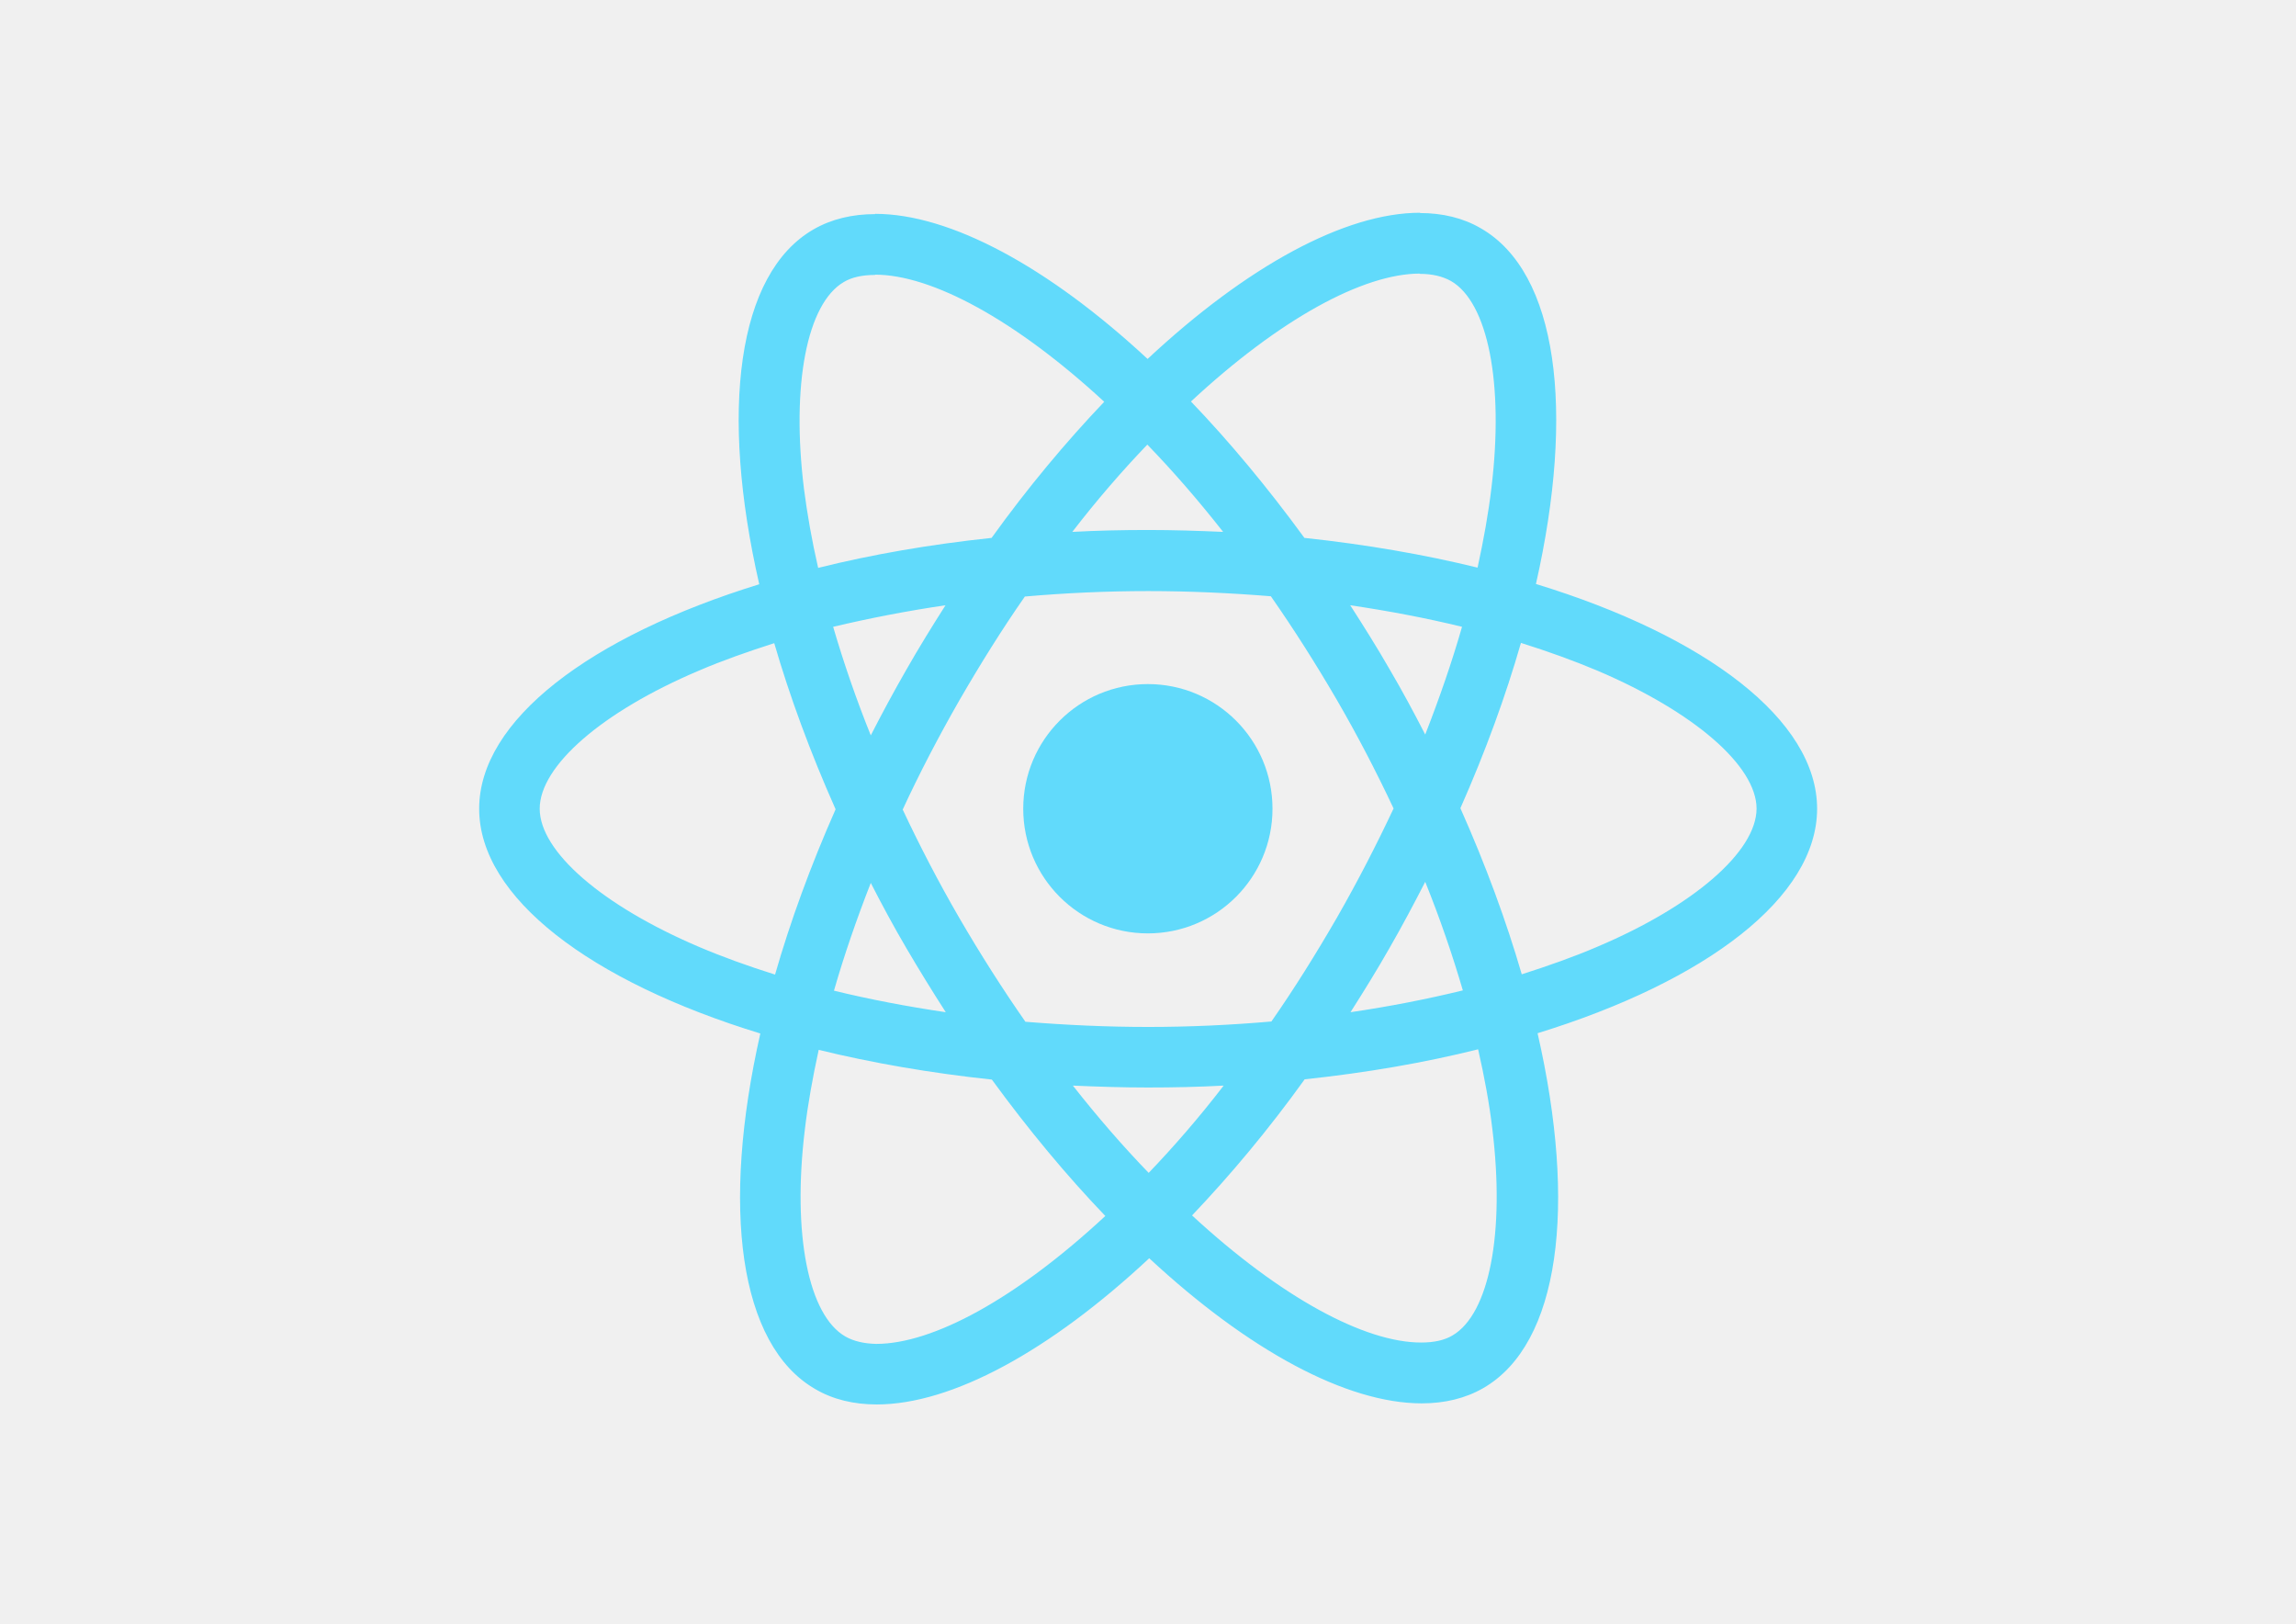
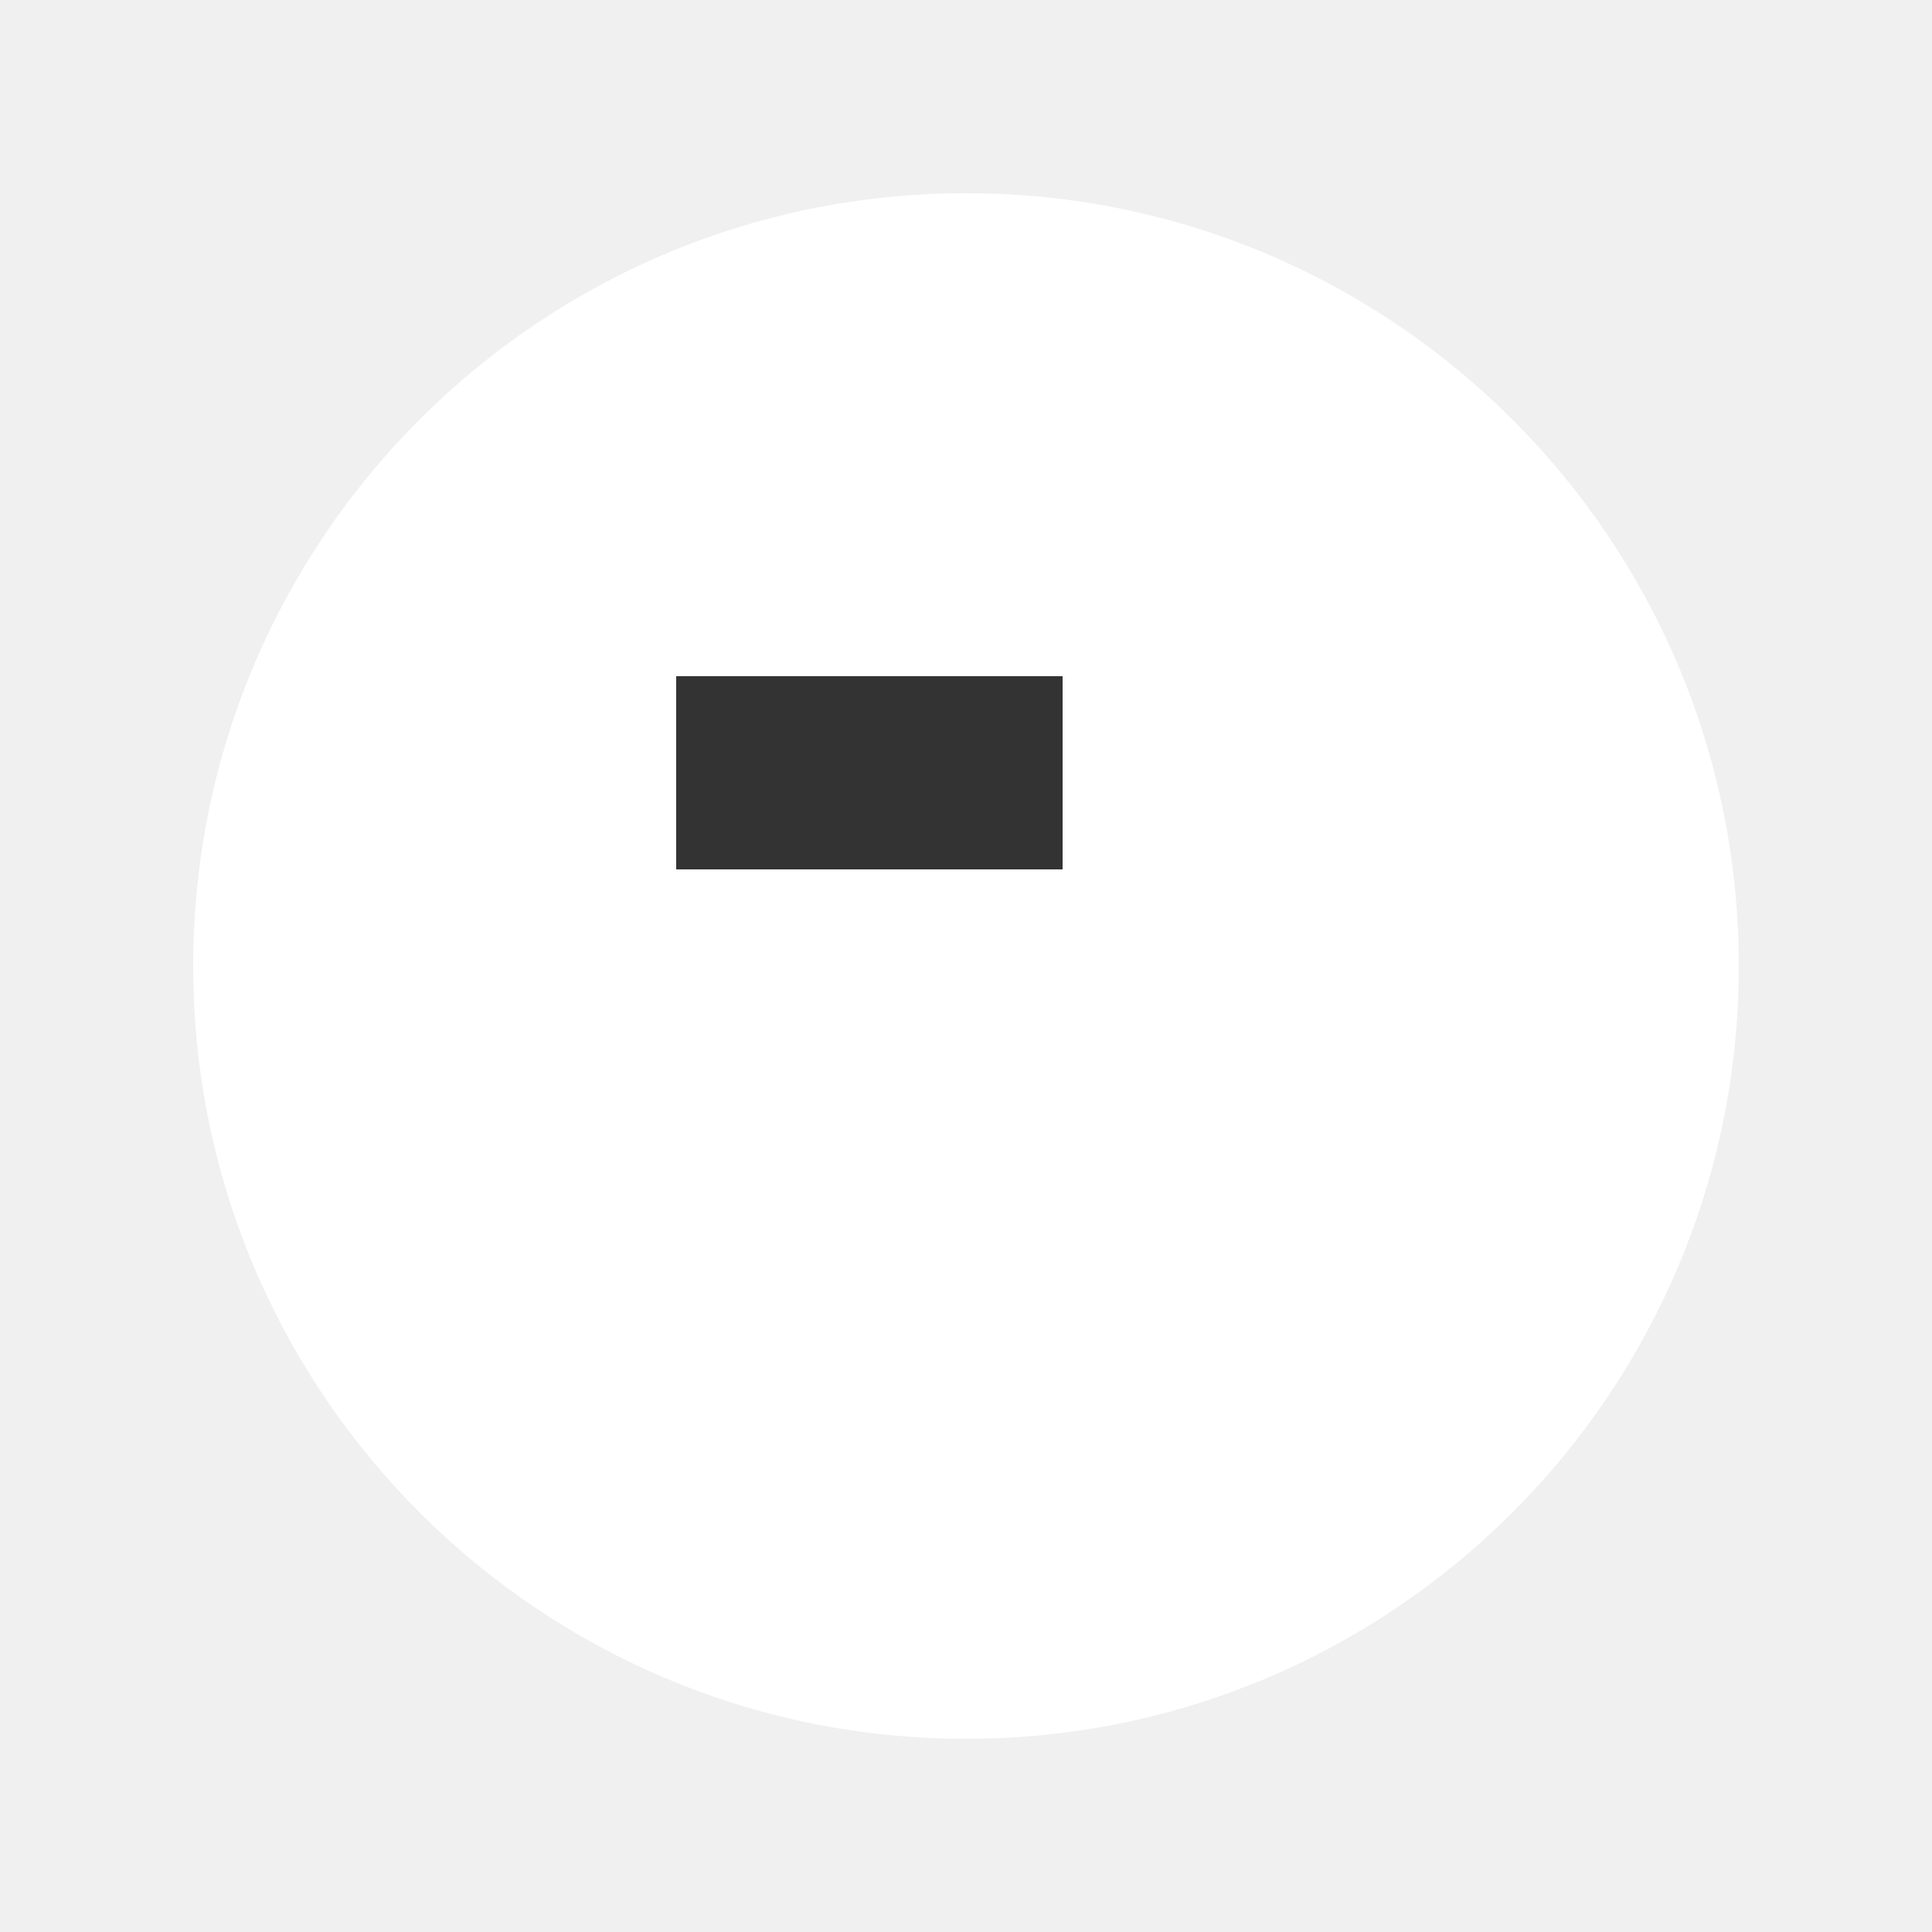
- <svg xmlns="http://www.w3.org/2000/svg" viewBox="0 0 841.9 595.3">
-   <g fill="#61DAFB">
-     <path d="M666.3 296.5c0-32.5-40.7-63.3-103.1-82.4 14.4-63.6 8-114.2-20.2-130.4-6.5-3.8-14.1-5.6-22.4-5.6v22.3c4.6 0 8.3.9 11.4 2.6 13.6 7.8 19.5 37.5 14.9 75.7-1.1 9.4-2.9 19.3-5.1 29.4-19.6-4.8-41-8.5-63.5-10.9-13.5-18.5-27.5-35.3-41.6-50 32.6-30.3 63.2-46.9 84-46.9V78c-27.5 0-63.5 19.6-99.9 53.6-36.4-33.8-72.4-53.2-99.9-53.2v22.3c20.7 0 51.4 16.5 84 46.6-14 14.7-28 31.4-41.3 49.9-22.6 2.4-44 6.1-63.6 11-2.3-10-4-19.7-5.2-29-4.7-38.2 1.1-67.9 14.6-75.8 3-1.8 6.9-2.6 11.5-2.6V78.5c-8.4 0-16 1.8-22.6 5.6-28.1 16.2-34.4 66.7-19.9 130.1-62.2 19.2-102.7 49.9-102.7 82.3 0 32.5 40.7 63.3 103.1 82.4-14.4 63.6-8 114.2 20.2 130.4 6.5 3.8 14.1 5.6 22.5 5.6 27.5 0 63.5-19.6 99.9-53.6 36.4 33.8 72.4 53.2 99.9 53.2 8.4 0 16-1.8 22.6-5.6 28.1-16.2 34.4-66.7 19.9-130.1 62-19.1 102.5-49.9 102.5-82.3zm-130.2-66.7c-3.7 12.9-8.3 26.2-13.5 39.5-4.1-8-8.4-16-13.1-24-4.6-8-9.5-15.8-14.4-23.4 14.2 2.1 27.9 4.7 41 7.9zm-45.8 106.5c-7.8 13.5-15.8 26.3-24.1 38.2-14.9 1.3-30 2-45.2 2-15.1 0-30.2-.7-45-1.9-8.3-11.9-16.4-24.6-24.2-38-7.6-13.1-14.5-26.4-20.8-39.8 6.2-13.4 13.2-26.8 20.7-39.9 7.8-13.5 15.8-26.3 24.1-38.2 14.9-1.3 30-2 45.2-2 15.1 0 30.2.7 45 1.9 8.3 11.9 16.4 24.6 24.2 38 7.6 13.1 14.5 26.4 20.8 39.8-6.3 13.4-13.2 26.8-20.7 39.9zm32.3-13c5.4 13.4 10 26.8 13.8 39.8-13.1 3.2-26.9 5.9-41.2 8 4.9-7.7 9.8-15.6 14.4-23.7 4.6-8 8.9-16.1 13-24.1zM421.2 430c-9.3-9.6-18.6-20.3-27.8-32 9 .4 18.2.7 27.5.7 9.4 0 18.7-.2 27.8-.7-9 11.7-18.3 22.4-27.5 32zm-74.4-58.9c-14.2-2.1-27.9-4.7-41-7.9 3.7-12.9 8.3-26.2 13.5-39.5 4.1 8 8.4 16 13.1 24 4.7 8 9.5 15.8 14.4 23.4zM420.7 163c9.3 9.6 18.6 20.3 27.8 32-9-.4-18.2-.7-27.5-.7-9.4 0-18.7.2-27.8.7 9-11.7 18.3-22.4 27.5-32zm-74 58.9c-4.9 7.7-9.8 15.6-14.4 23.7-4.6 8-8.9 16-13 24-5.4-13.4-10-26.8-13.8-39.8 13.1-3.1 26.9-5.8 41.2-7.9zm-90.5 125.2c-35.4-15.1-58.3-34.9-58.3-50.6 0-15.7 22.9-35.6 58.3-50.6 8.6-3.7 18-7 27.7-10.1 5.7 19.6 13.2 40 22.5 60.9-9.2 20.8-16.6 41.1-22.2 60.6-9.9-3.1-19.3-6.5-28-10.2zM310 490c-13.6-7.8-19.5-37.5-14.9-75.7 1.1-9.4 2.9-19.3 5.1-29.4 19.6 4.8 41 8.5 63.5 10.9 13.5 18.5 27.5 35.3 41.6 50-32.6 30.3-63.2 46.9-84 46.9-4.5-.1-8.3-1-11.3-2.7zm237.2-76.2c4.7 38.2-1.1 67.9-14.6 75.8-3 1.8-6.9 2.6-11.5 2.6-20.7 0-51.4-16.5-84-46.6 14-14.7 28-31.4 41.3-49.9 22.6-2.4 44-6.1 63.6-11 2.3 10.1 4.1 19.8 5.2 29.1zm38.5-66.7c-8.6 3.7-18 7-27.7 10.1-5.7-19.6-13.2-40-22.5-60.9 9.2-20.8 16.6-41.1 22.2-60.6 9.9 3.1 19.3 6.5 28.1 10.2 35.4 15.1 58.3 34.9 58.3 50.6-.1 15.7-23 35.6-58.4 50.6zM320.8 78.4z" />
-     <circle cx="420.9" cy="296.5" r="45.7" />
-     <path d="M520.5 78.1z" />
+ <svg xmlns="http://www.w3.org/2000/svg" viewBox="0 0 200 200">
+   <circle cx="100" cy="100" r="80" fill="white" />
+   <g transform="translate(70, 70)">
+     <path d="M0,0 L20,0 L20,20 L0,20 Z" fill="#333" />
+     <path d="M20,0 L40,0 L40,20 L20,20 Z" fill="#333" />
  </g>
</svg>
